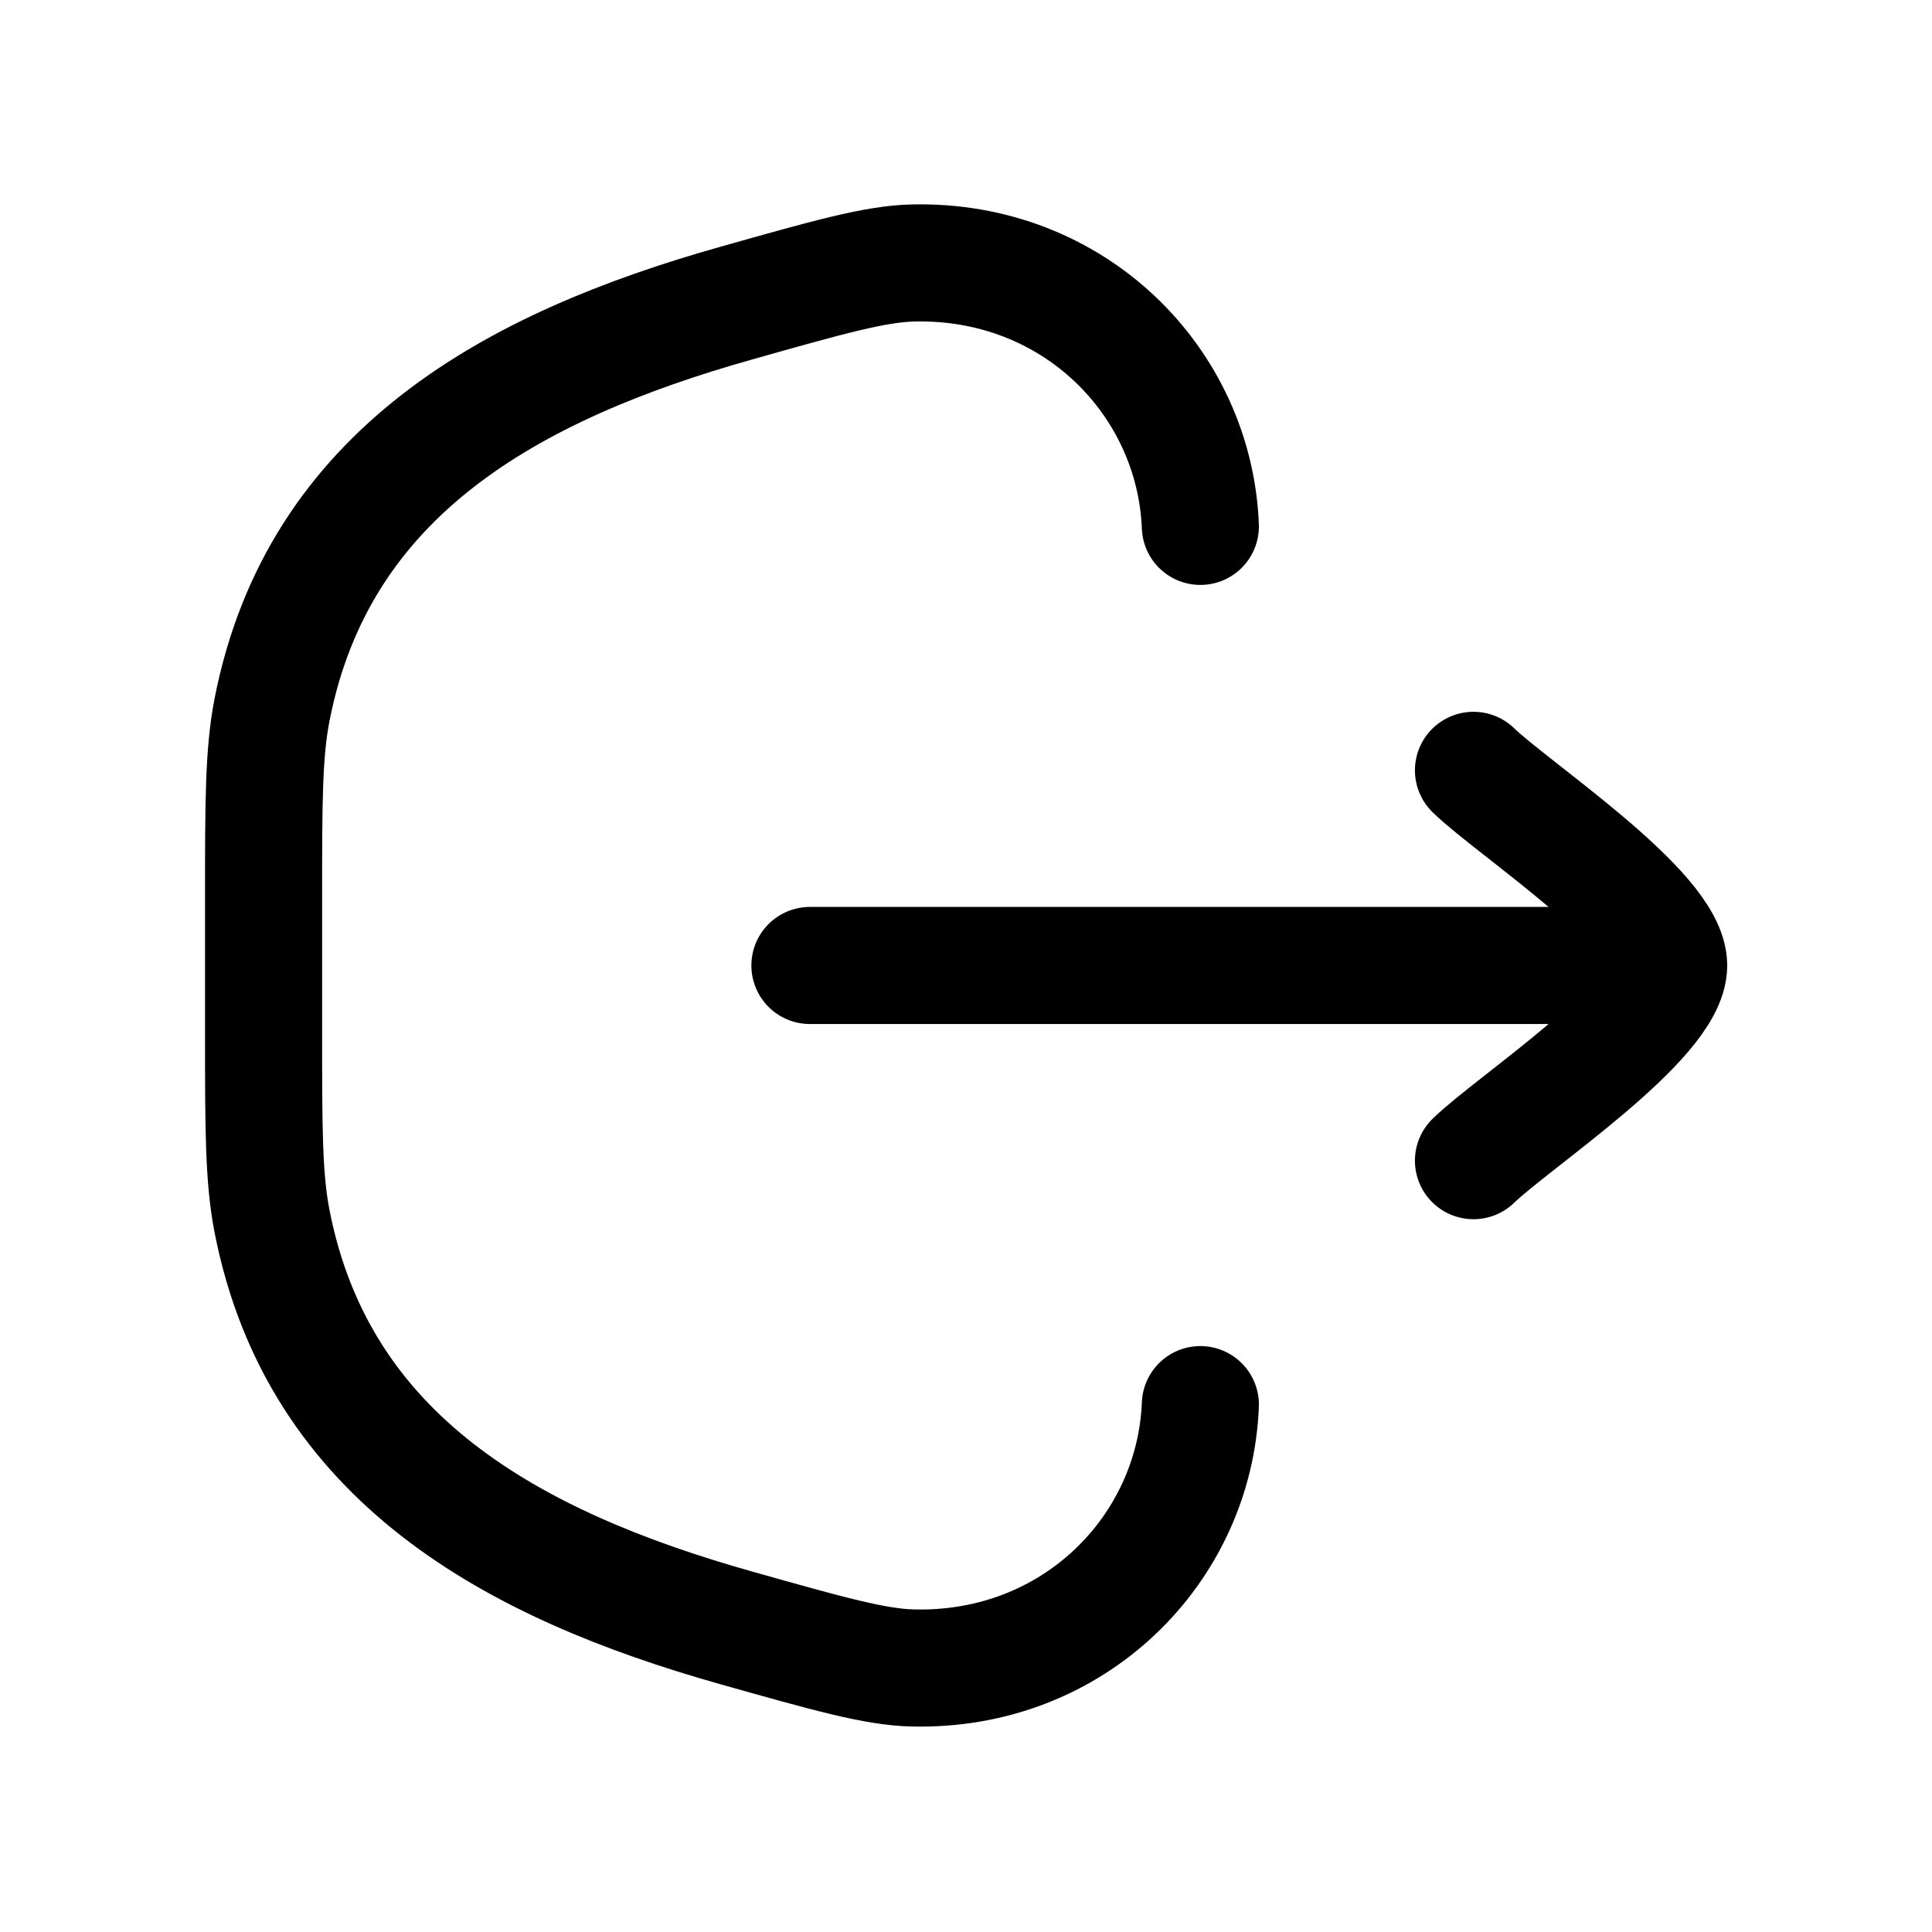
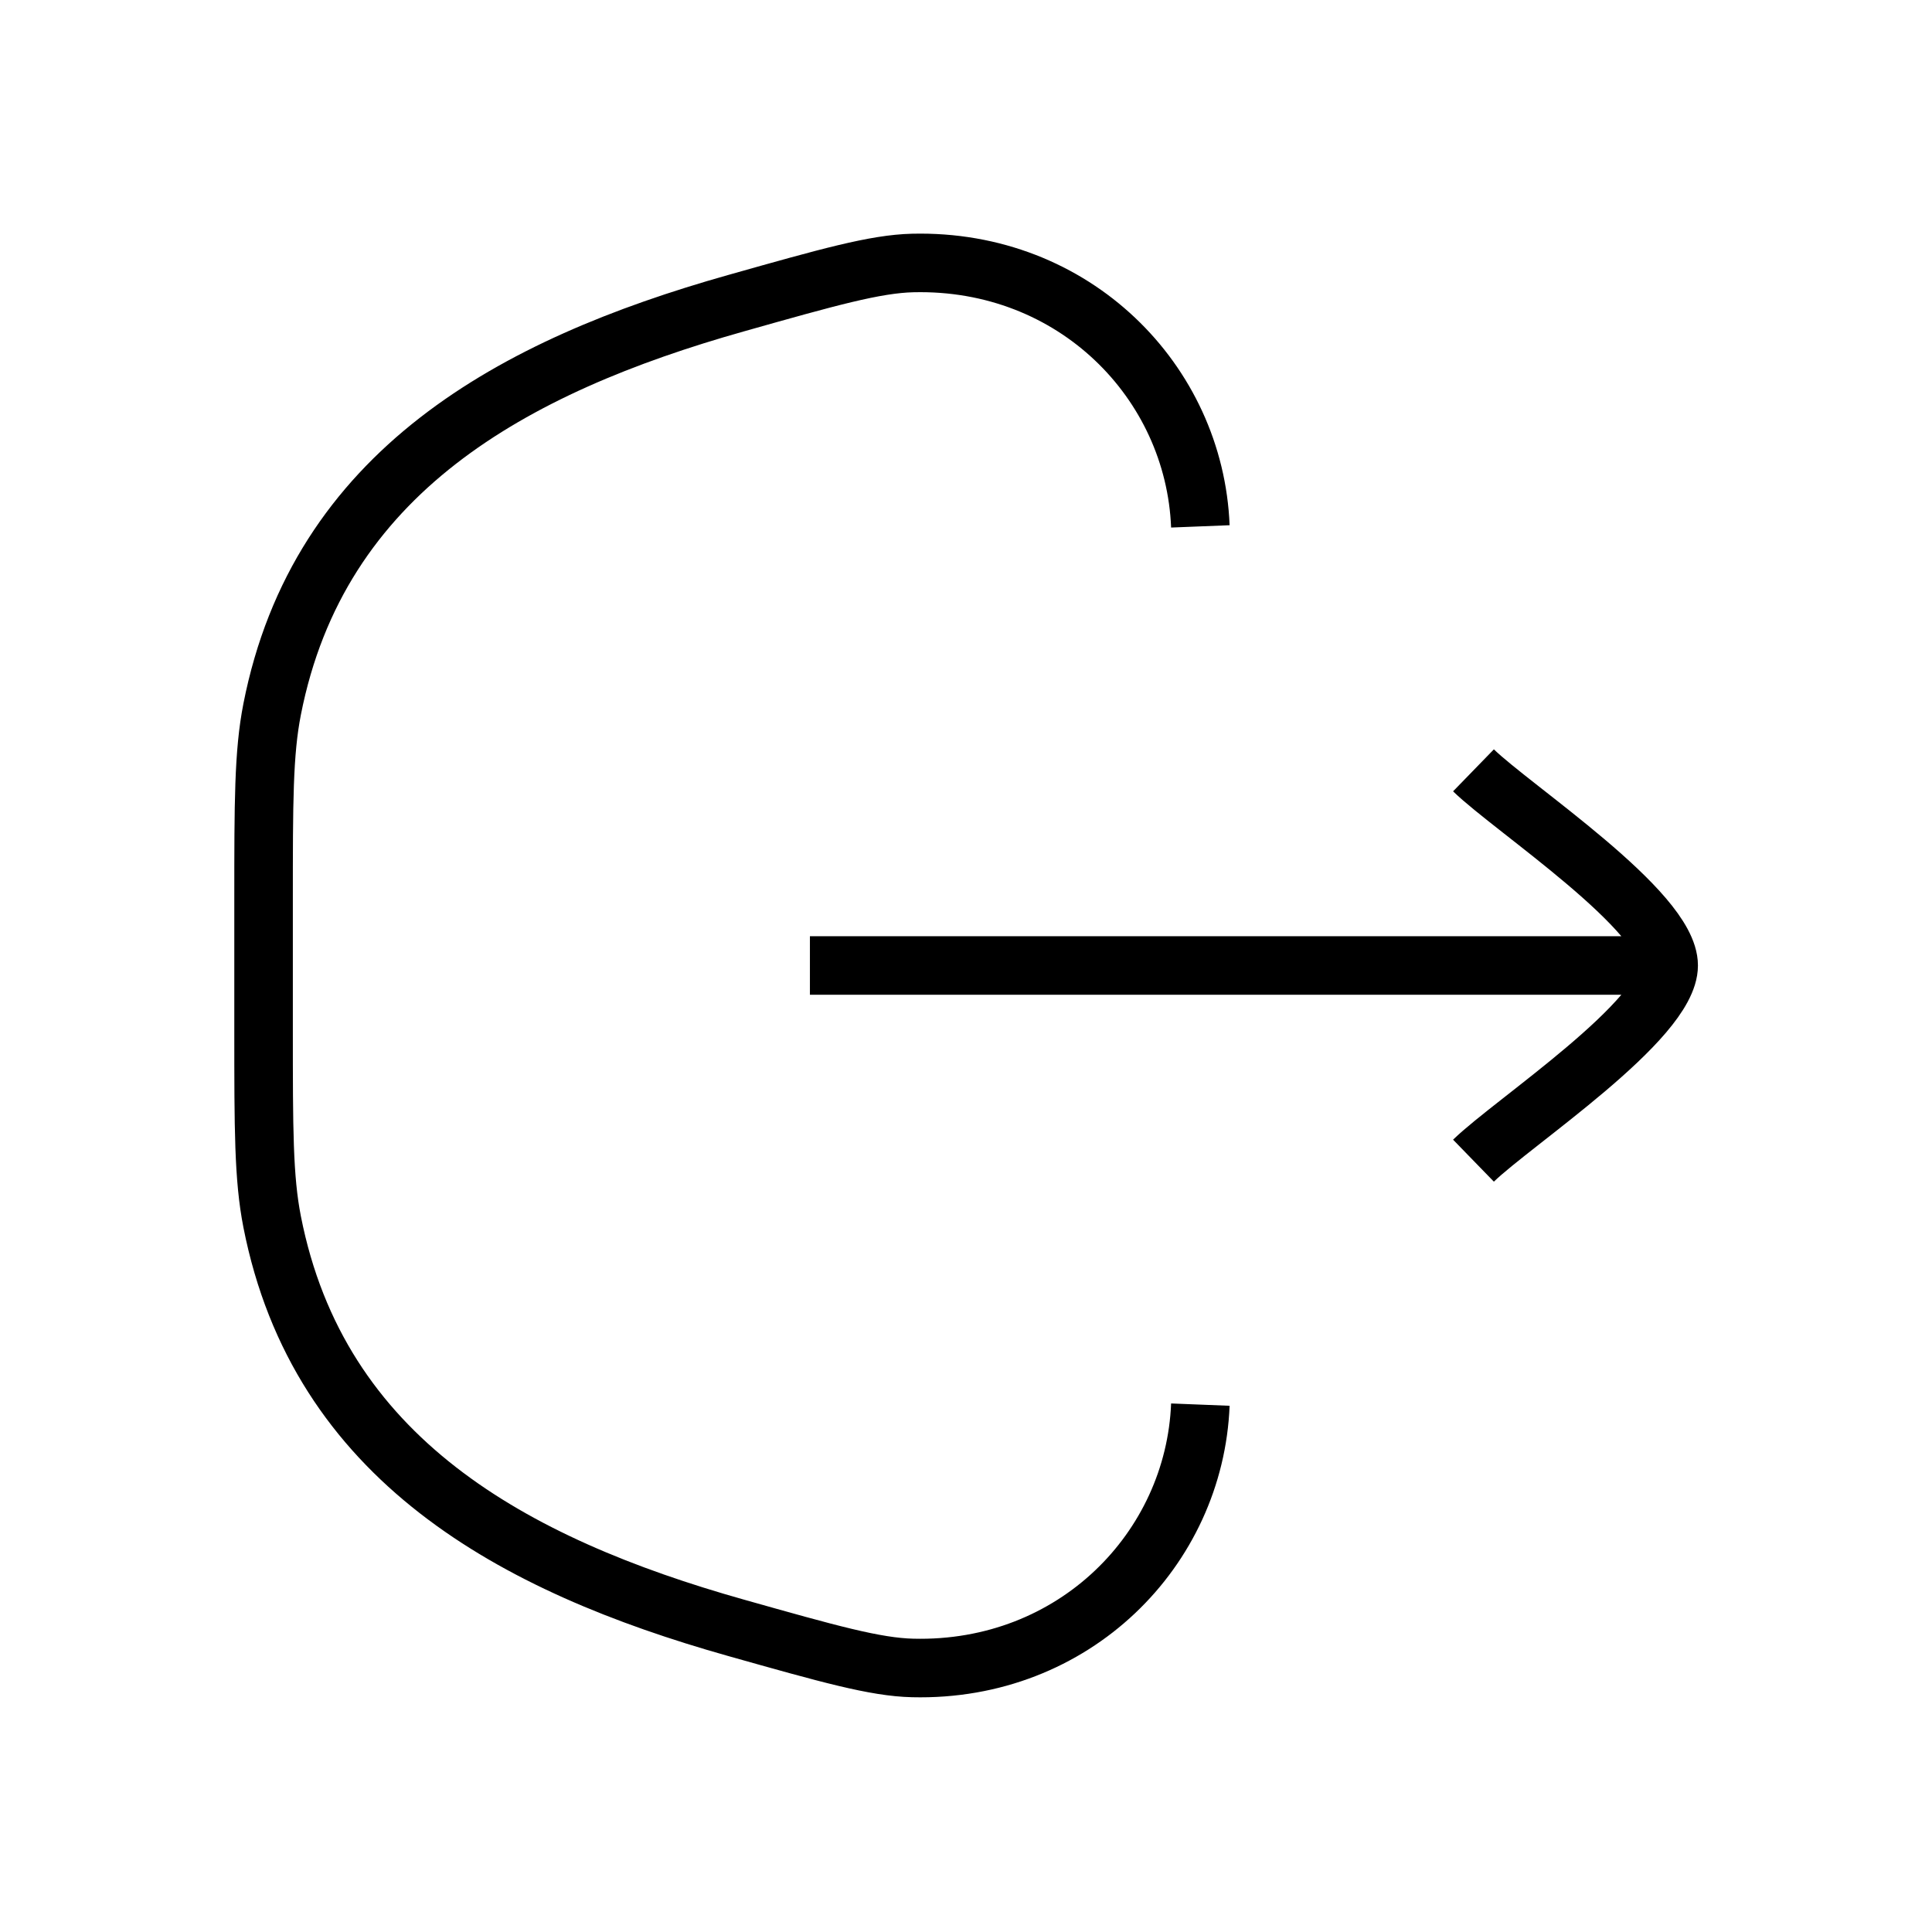
<svg xmlns="http://www.w3.org/2000/svg" width="33" height="33" viewBox="0 0 33 33" fill="none">
-   <path d="M20.503 23.992C20.405 26.461 18.347 28.558 15.59 28.49C14.949 28.475 14.156 28.251 12.571 27.804C8.755 26.728 5.443 24.919 4.648 20.867C4.502 20.122 4.502 19.284 4.502 17.608V15.375C4.502 13.698 4.502 12.86 4.648 12.116C5.443 8.064 8.755 6.255 12.571 5.179C14.156 4.731 14.949 4.508 15.59 4.492C18.347 4.425 20.405 6.521 20.503 8.991" stroke="black" stroke-width="2" stroke-linecap="round" />
-   <path d="M28.502 16.491H13.834M28.502 16.491C28.502 15.558 25.842 13.813 25.168 13.158M28.502 16.491C28.502 17.425 25.842 19.17 25.168 19.825" stroke="black" stroke-width="2" stroke-linecap="round" stroke-linejoin="round" />
+   <path d="M20.503 23.992C20.405 26.461 18.347 28.558 15.59 28.49C14.949 28.475 14.156 28.251 12.571 27.804C8.755 26.728 5.443 24.919 4.648 20.867C4.502 20.122 4.502 19.284 4.502 17.608V15.375C4.502 13.698 4.502 12.86 4.648 12.116C5.443 8.064 8.755 6.255 12.571 5.179C14.156 4.731 14.949 4.508 15.59 4.492C18.347 4.425 20.405 6.521 20.503 8.991" stroke="black" strokeWidth="2" strokeLinecap="round" />
+   <path d="M28.502 16.491H13.834M28.502 16.491C28.502 15.558 25.842 13.813 25.168 13.158M28.502 16.491C28.502 17.425 25.842 19.17 25.168 19.825" stroke="black" strokeWidth="2" strokeLinecap="round" strokeLinejoin="round" />
</svg>
